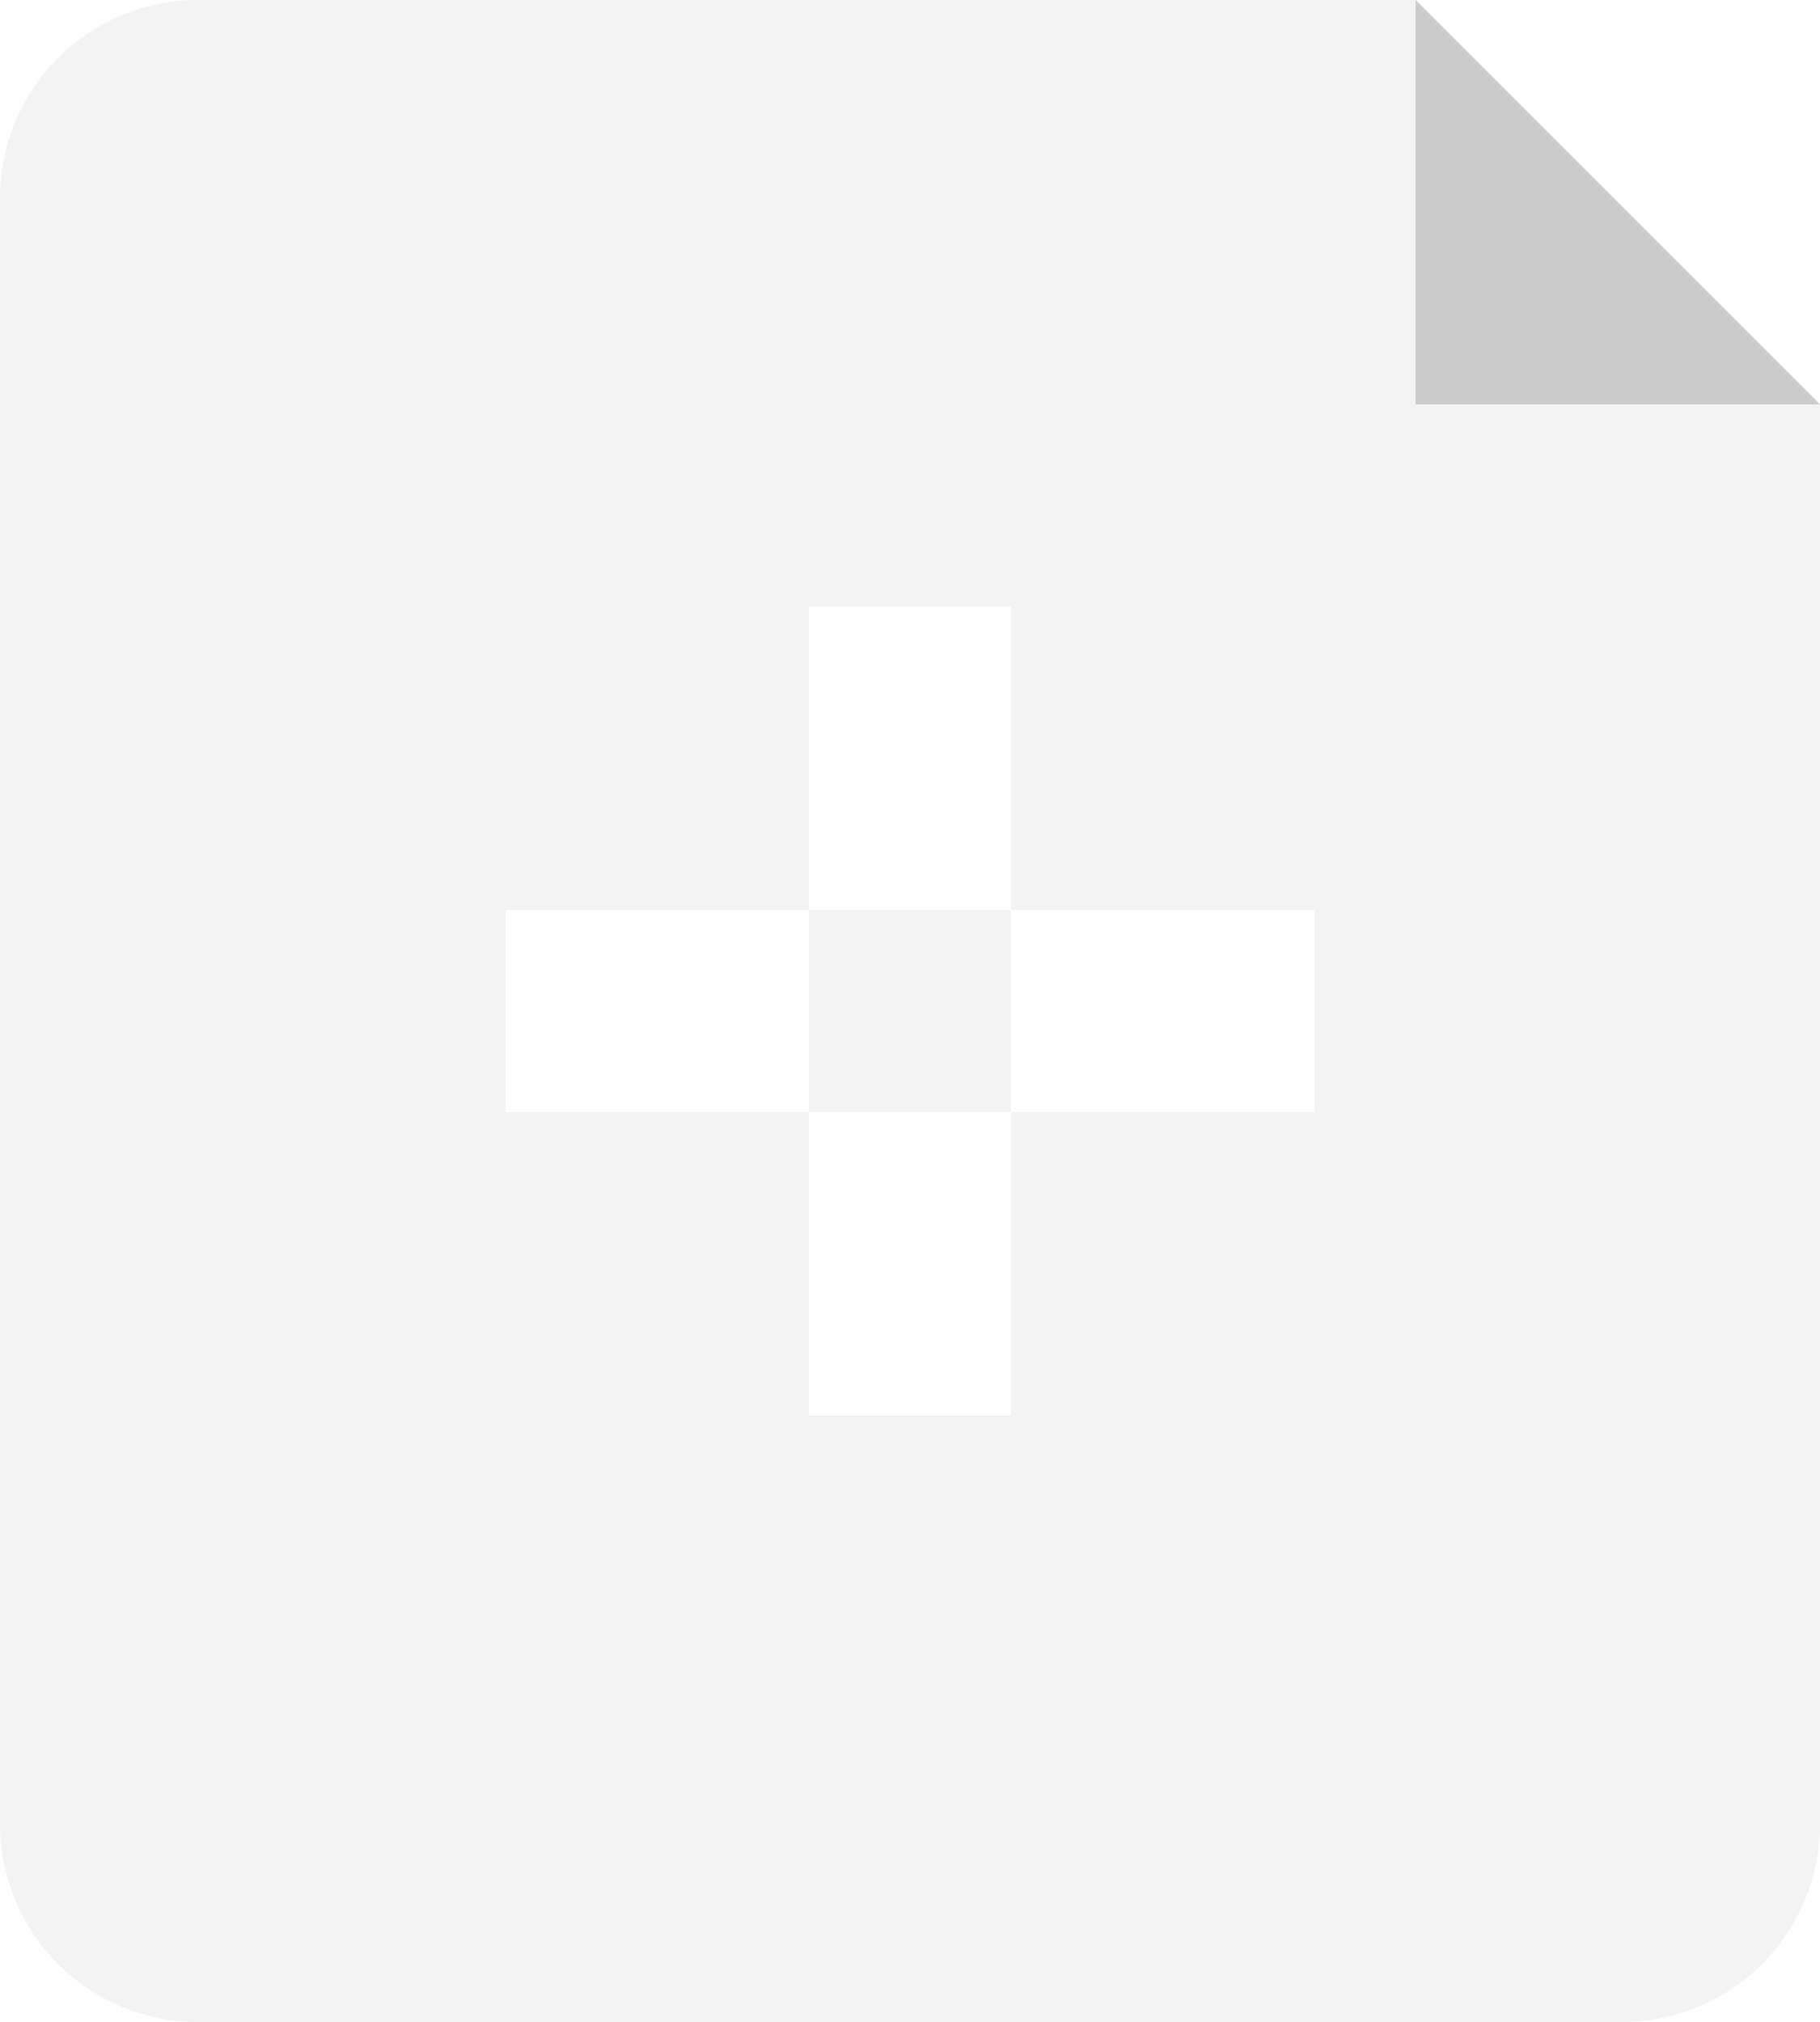
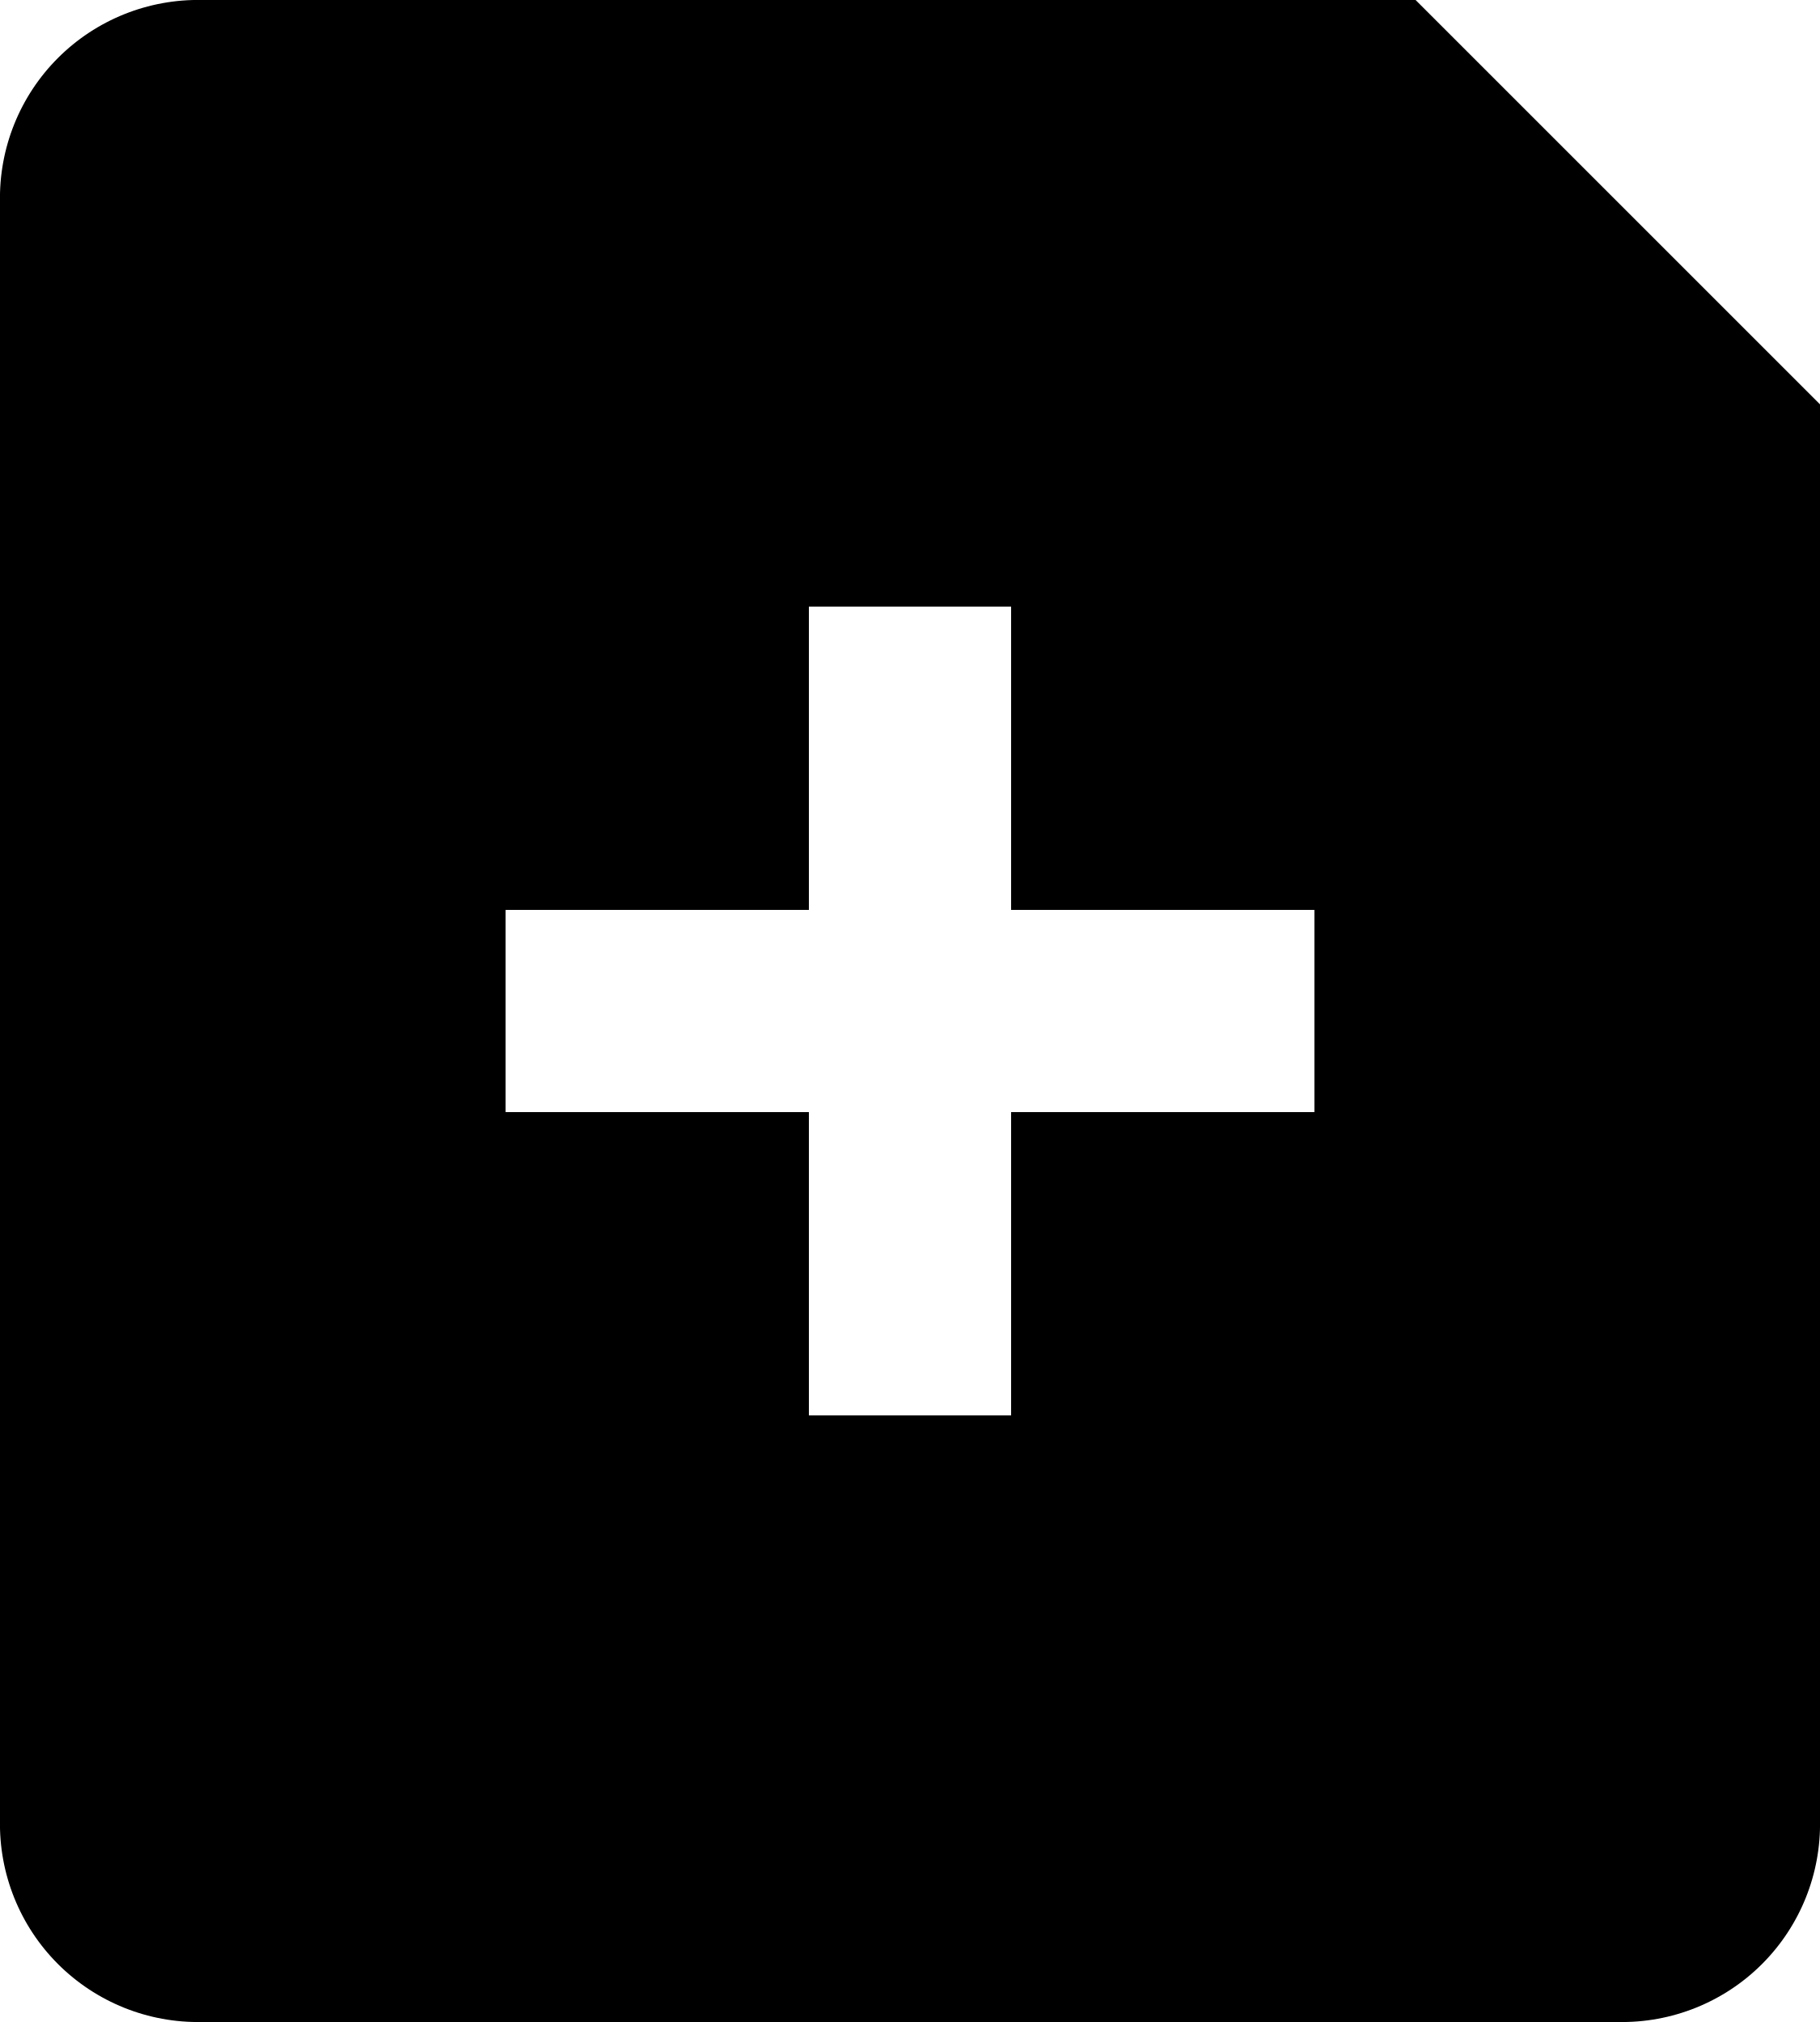
<svg xmlns="http://www.w3.org/2000/svg" width="18" height="20" viewBox="0 0 18 20">
-   <defs>
-     <style>.cls-1 { fill: #f3f3f3; } .cls-1, .cls-2 { fill-rule: evenodd; } .cls-2 { fill: #ccc; }</style>
-   </defs>
-   <path class="cls-1" d="M2,0H14l4,4V18a1.959,1.959,0,0,1-2,2H2a1.959,1.959,0,0,1-2-2V2A1.959,1.959,0,0,1,2,0ZM8,6h2v8H8V6ZM5,9h8v2H5V9Z" />
-   <path class="cls-2" d="M14,0V4h4Z" />
+   <path d="M2,0H14l4,4V18a1.959,1.959,0,0,1-2,2H2a1.959,1.959,0,0,1-2-2V2A1.959,1.959,0,0,1,2,0ZM8,6h2V9h3v2H10v3H8V11H5V9H8V6Z" fill-rule="evenodd" />
+   <path d="M14,0V4h4Z" opacity=".16" fill="#000" />
</svg>
